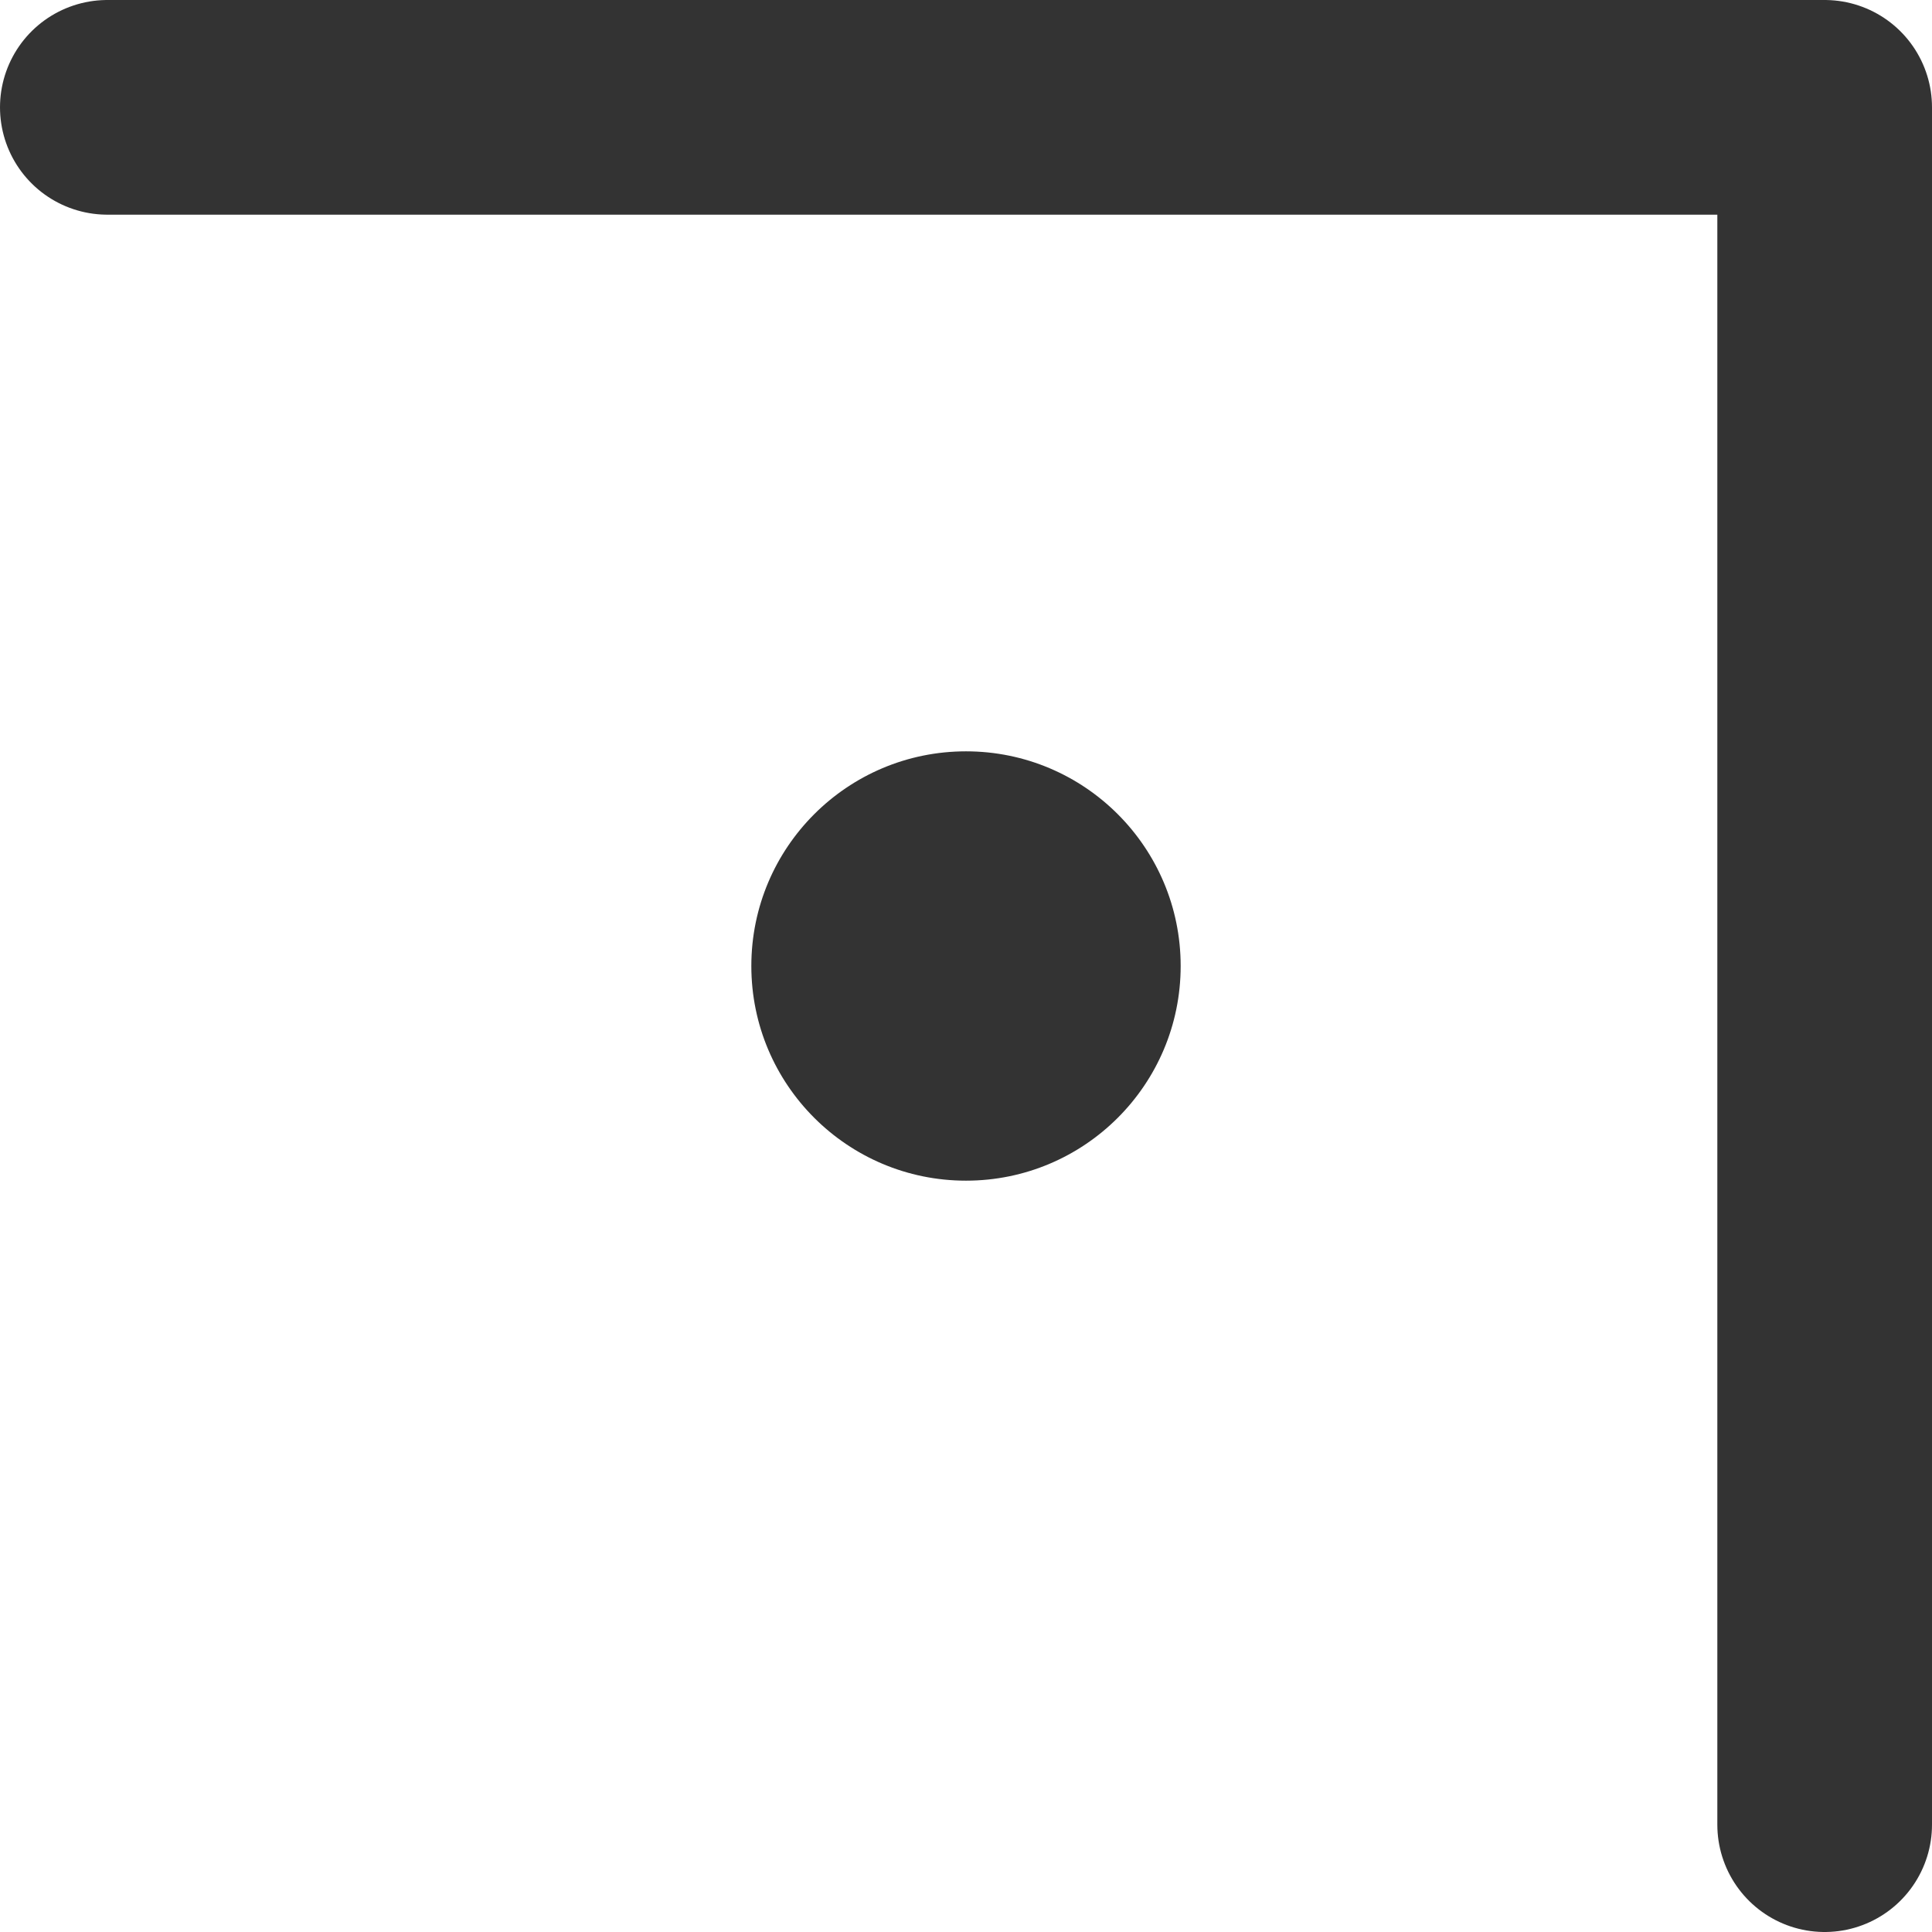
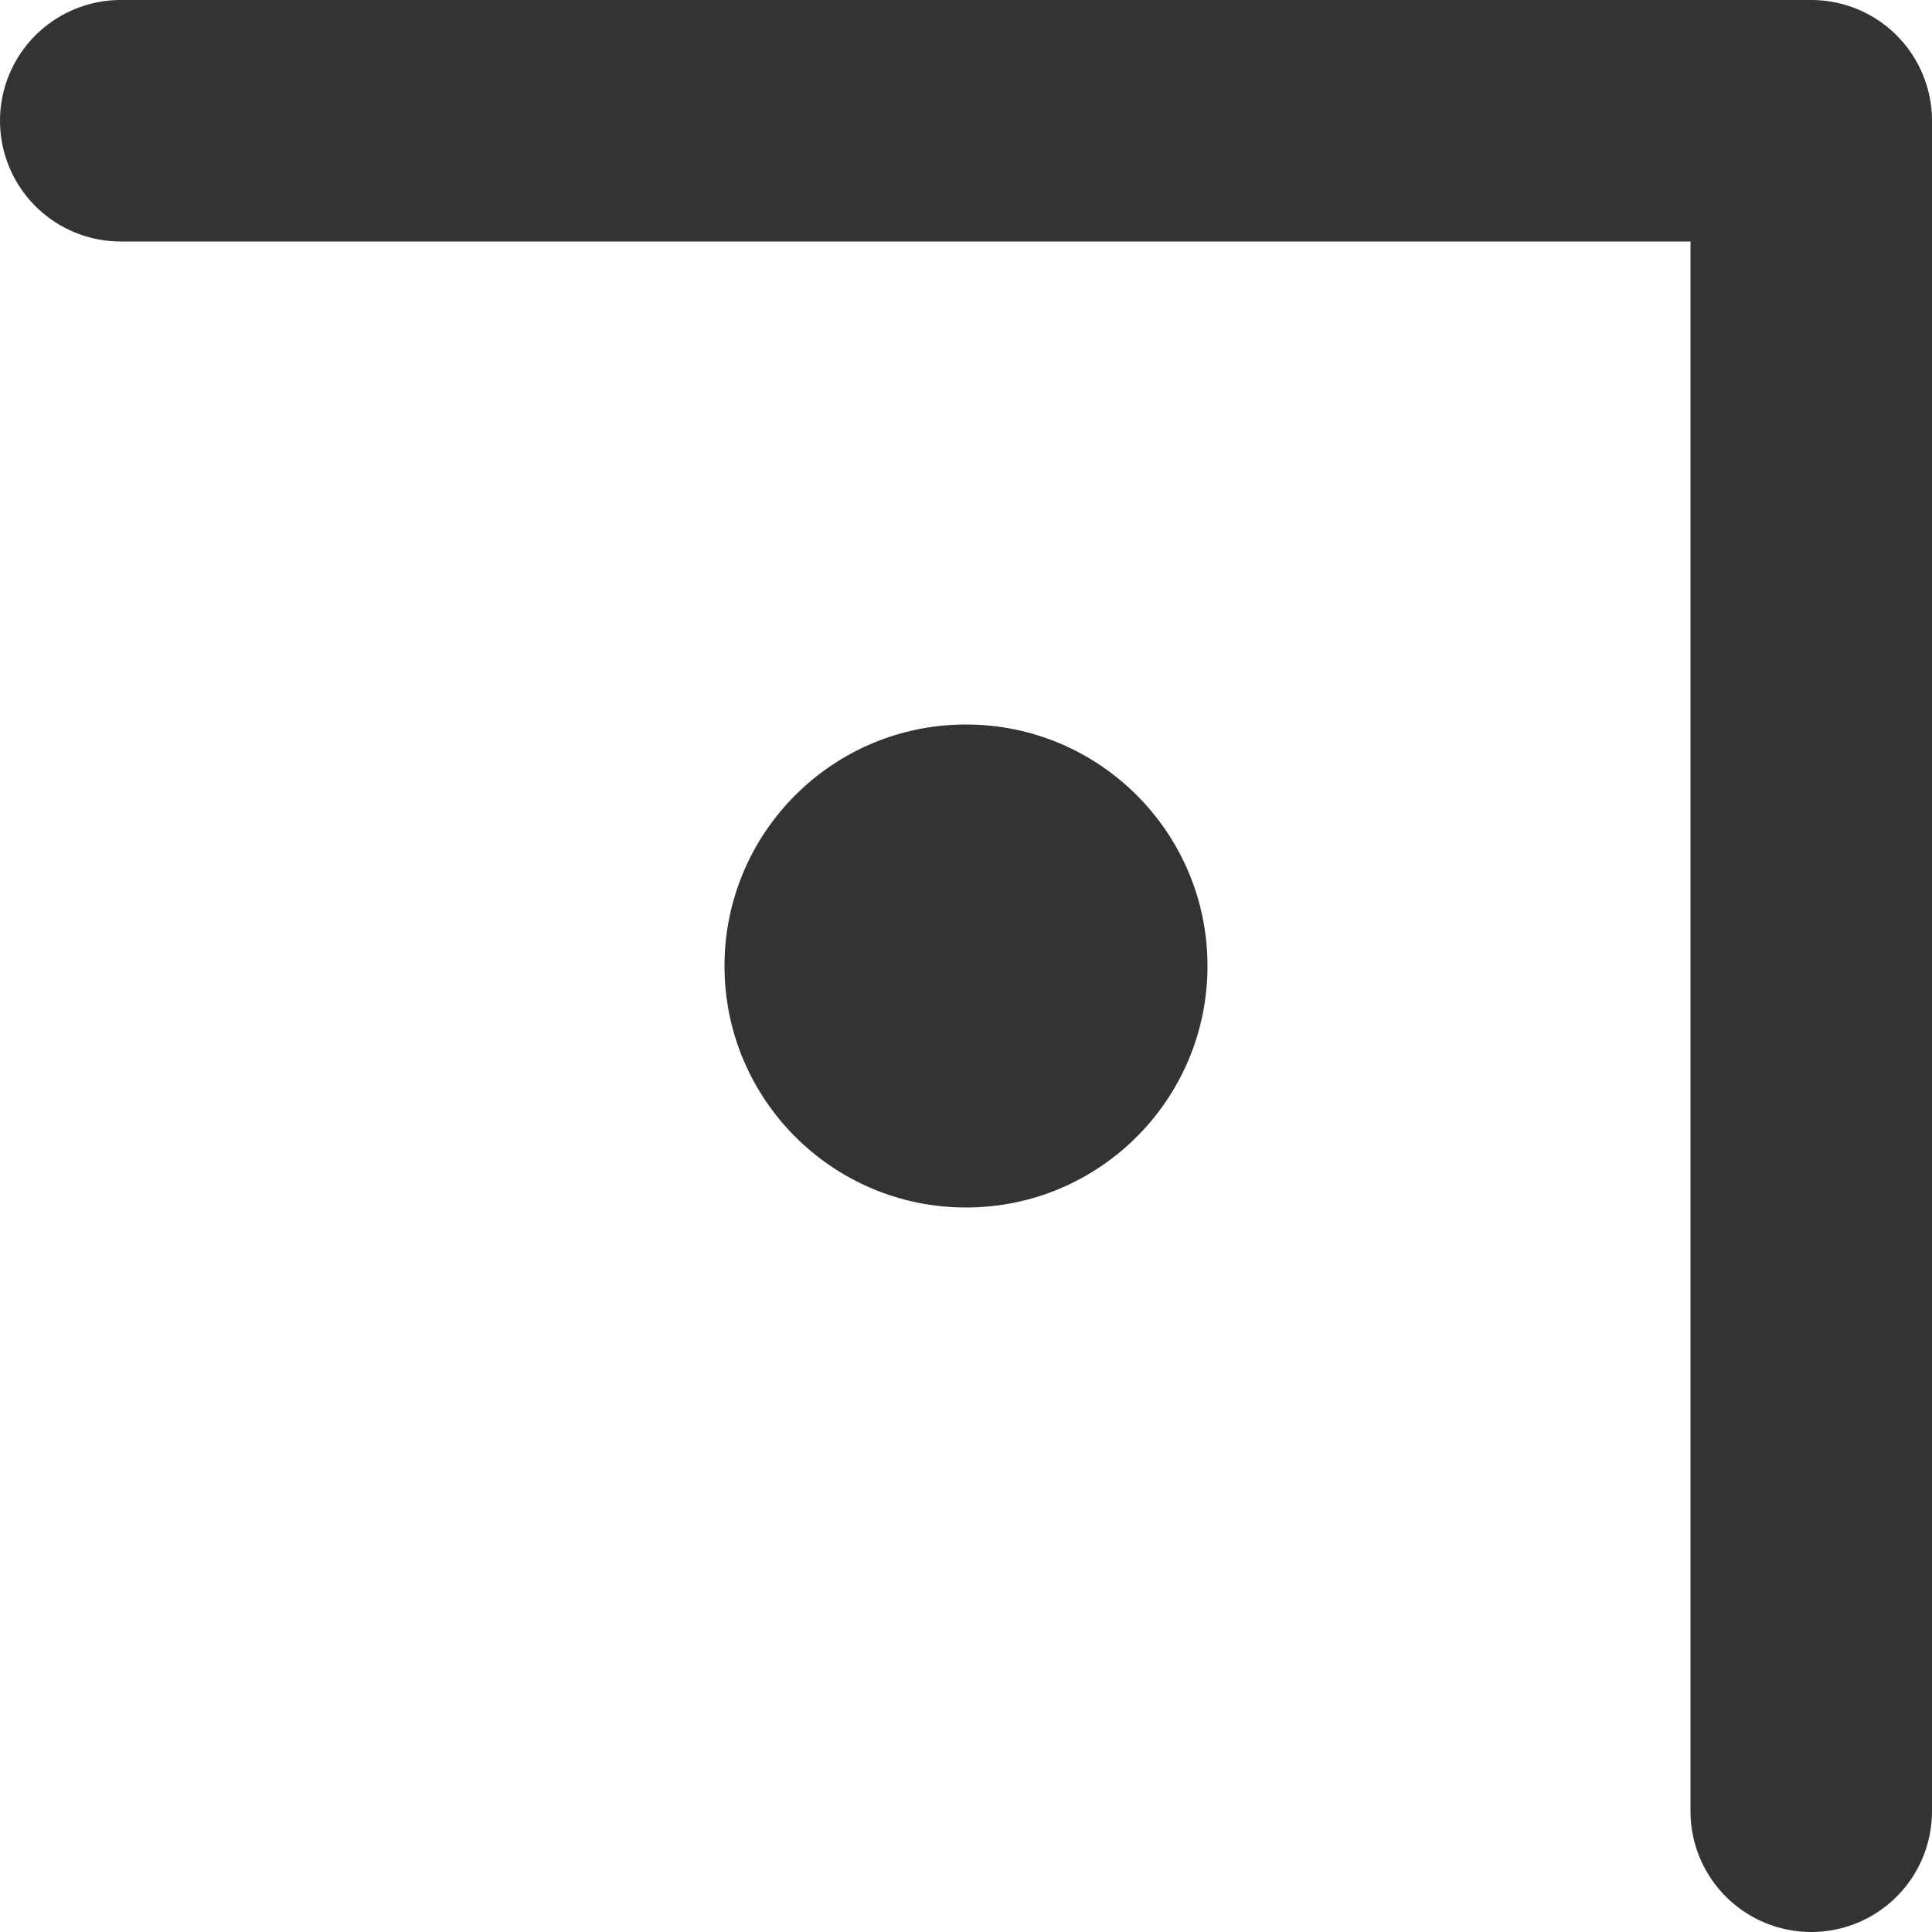
- <svg xmlns="http://www.w3.org/2000/svg" width="18" height="18" viewBox="0 0 18 18" fill="none">
-   <path d="M1 1L17 1L17 17" stroke="#333333" stroke-width="2" stroke-linecap="round" stroke-linejoin="round" />
-   <circle cx="9" cy="9" r="2" fill="#333333" />
+ <svg xmlns="http://www.w3.org/2000/svg" width="16" height="16" viewBox="0 0 16 16" fill="none">
+   <path d="M1 1L15 1L15 15" stroke="#333333" stroke-width="2" stroke-linecap="round" stroke-linejoin="round" />
+   <circle cx="8" cy="8" r="2" fill="#333333" />
</svg>
